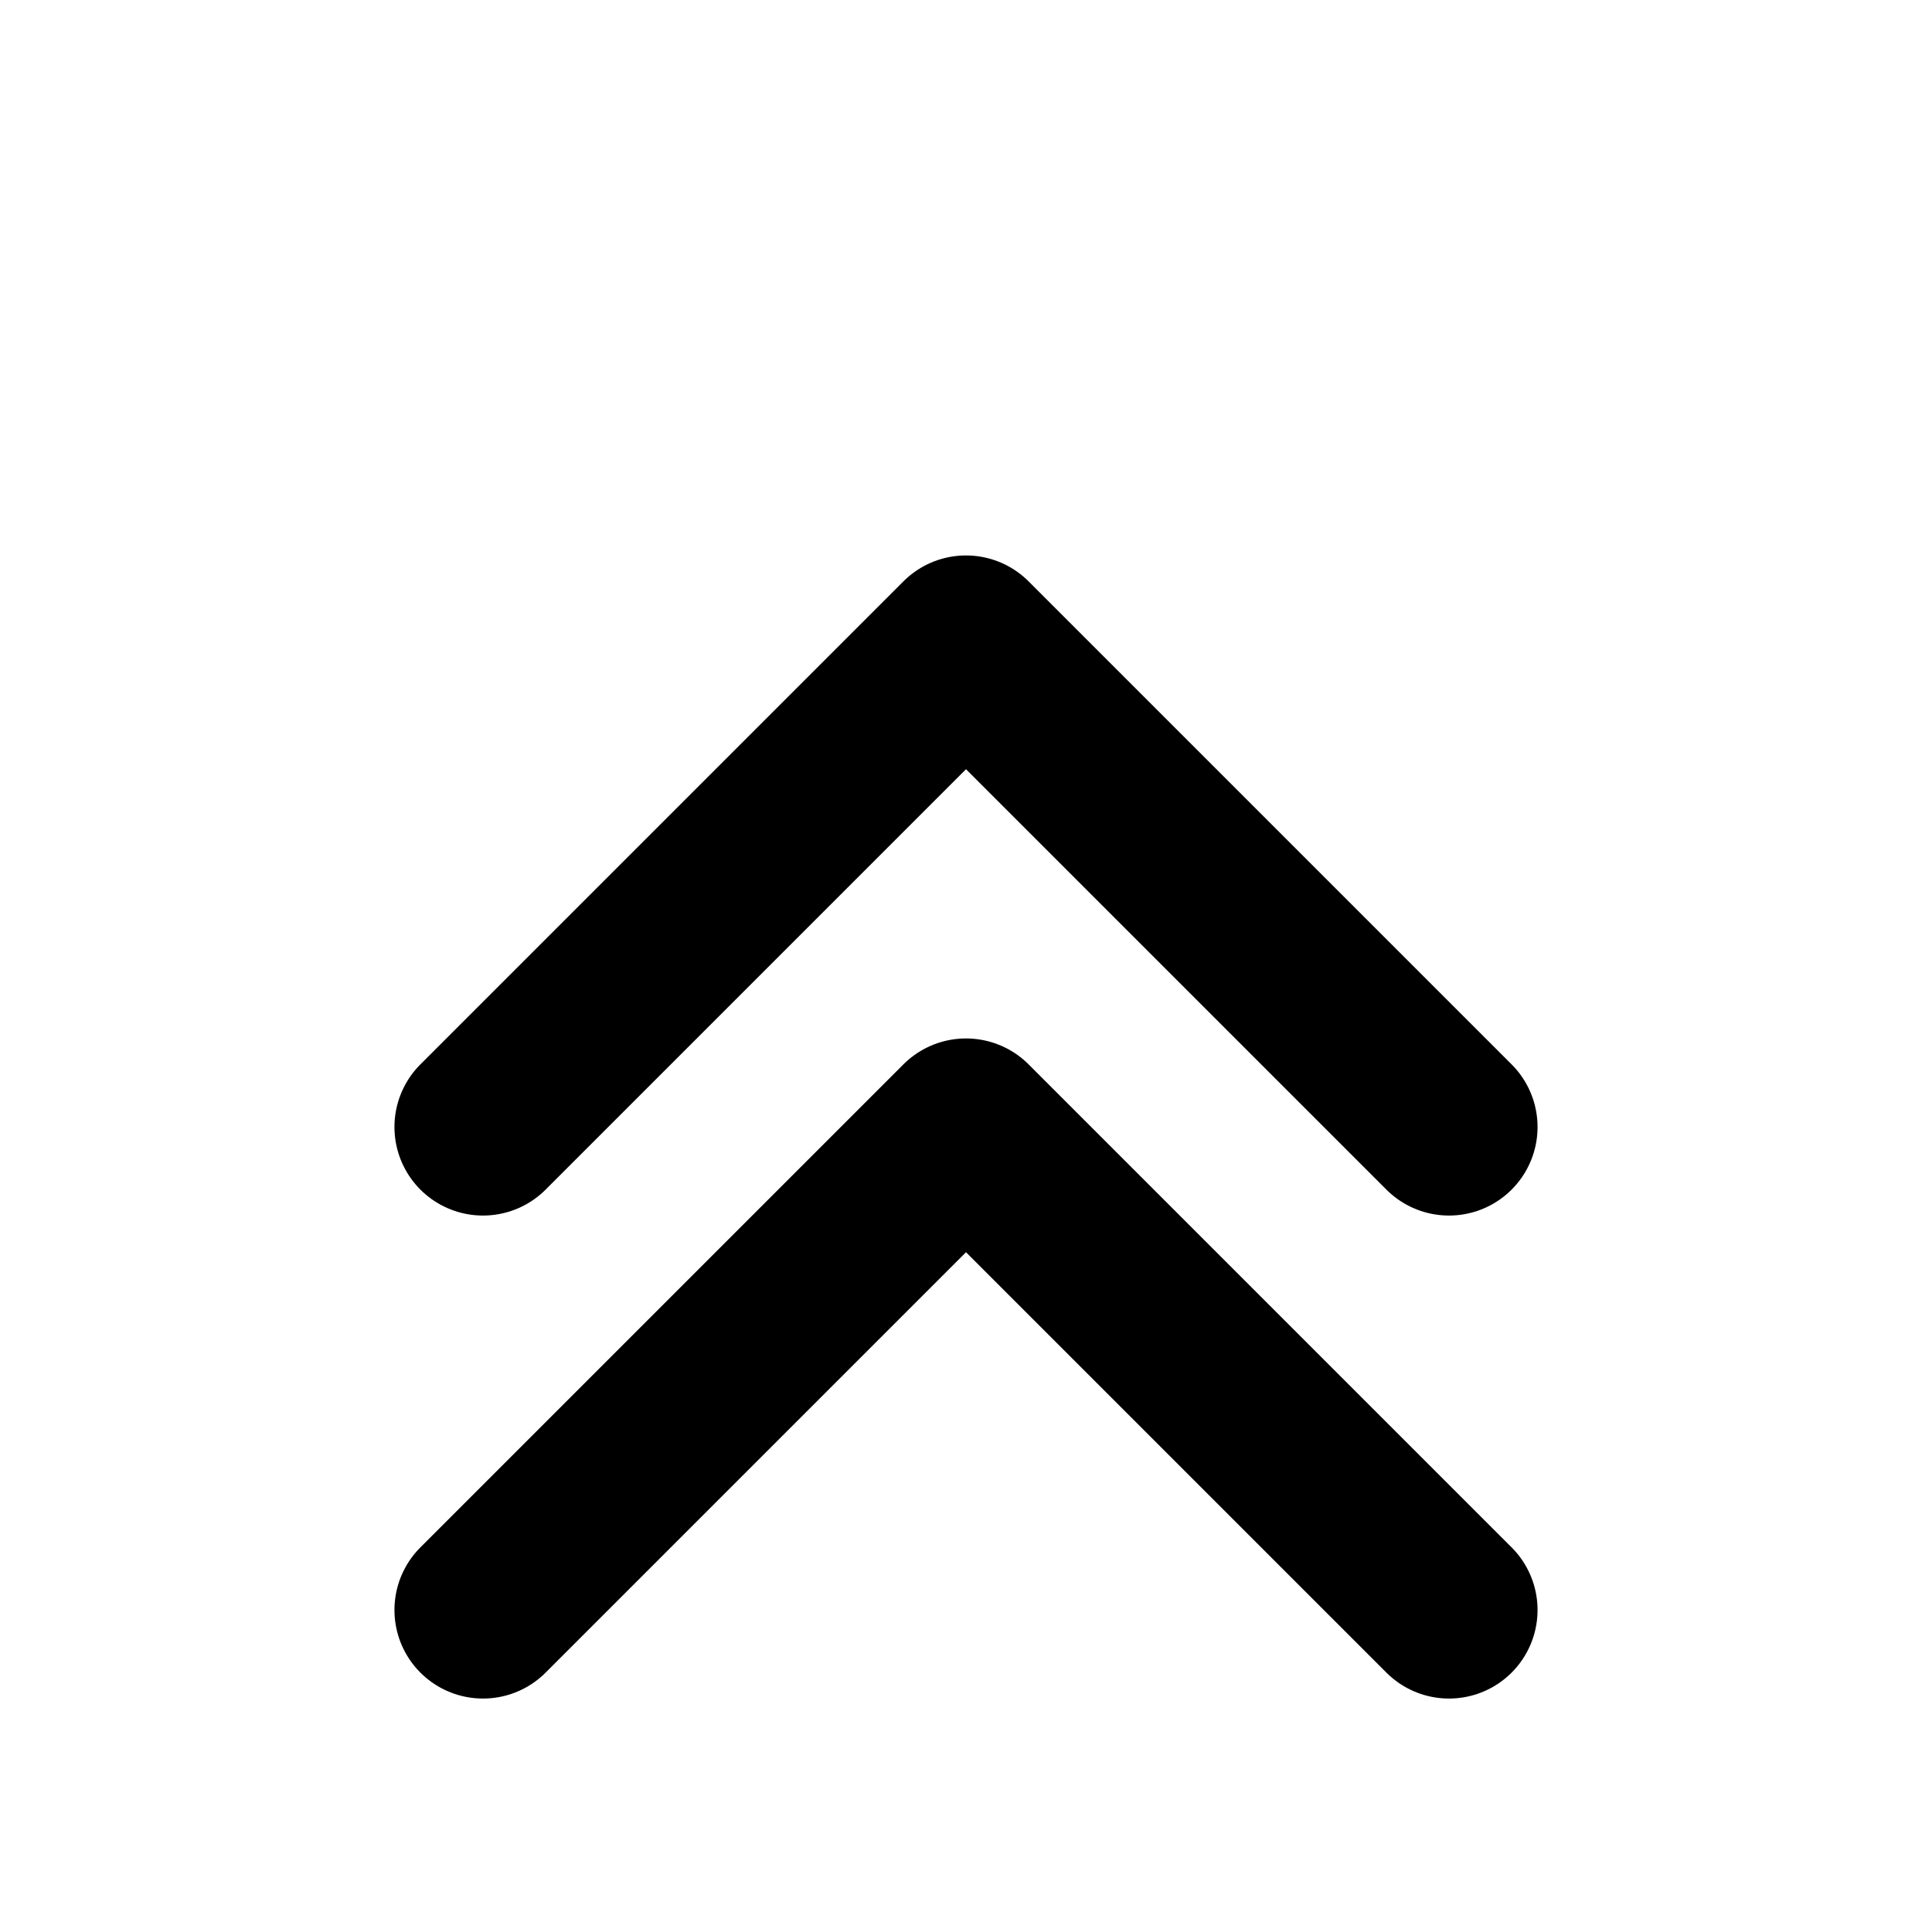
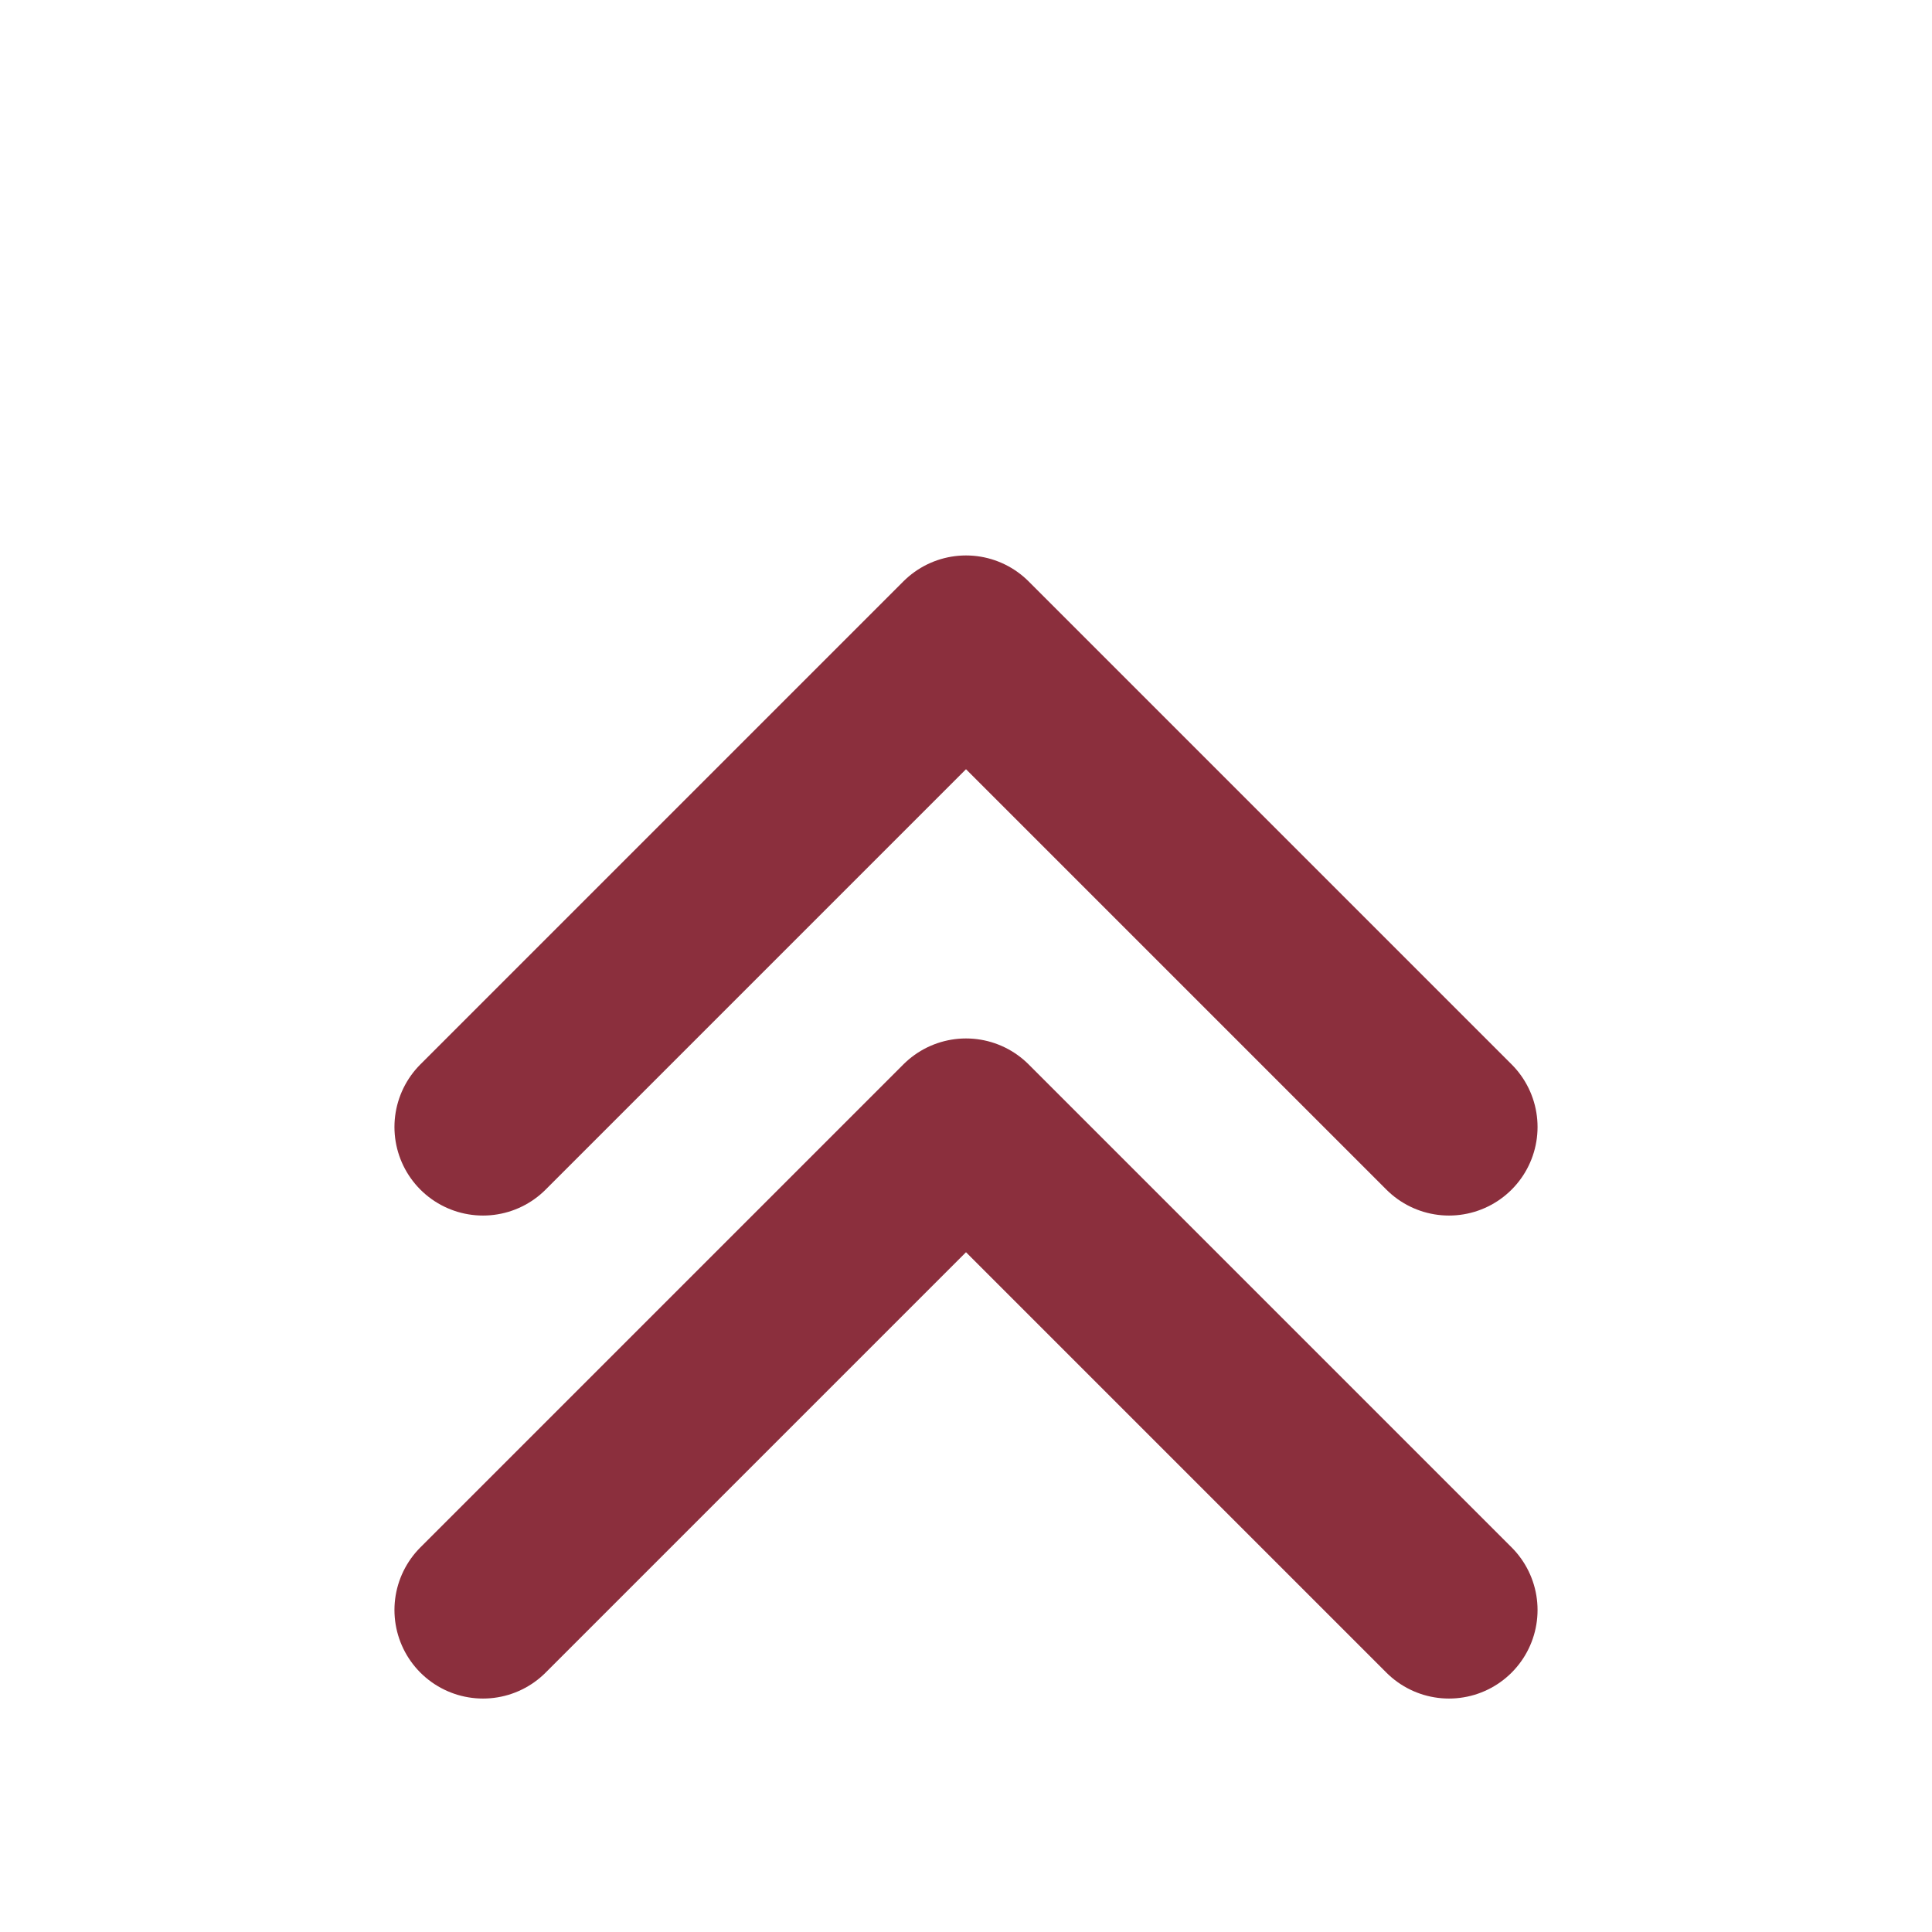
<svg xmlns="http://www.w3.org/2000/svg" viewBox="0 0 24 24" fill="none">
-   <polyline points="6 14 12 8 18 14" stroke="currentColor" stroke-width="2.2" stroke-linecap="round" stroke-linejoin="round" />
-   <polyline points="6 20 12 14 18 20" stroke="currentColor" stroke-width="2.2" stroke-linecap="round" stroke-linejoin="round" />
+   <polyline points="6 14 12 8 18 14" stroke="#8b2f3d" stroke-width="2.2" stroke-linecap="round" stroke-linejoin="round" />
+   <polyline points="6 20 12 14 18 20" stroke="#8b2f3d" stroke-width="2.2" stroke-linecap="round" stroke-linejoin="round" />
</svg>
